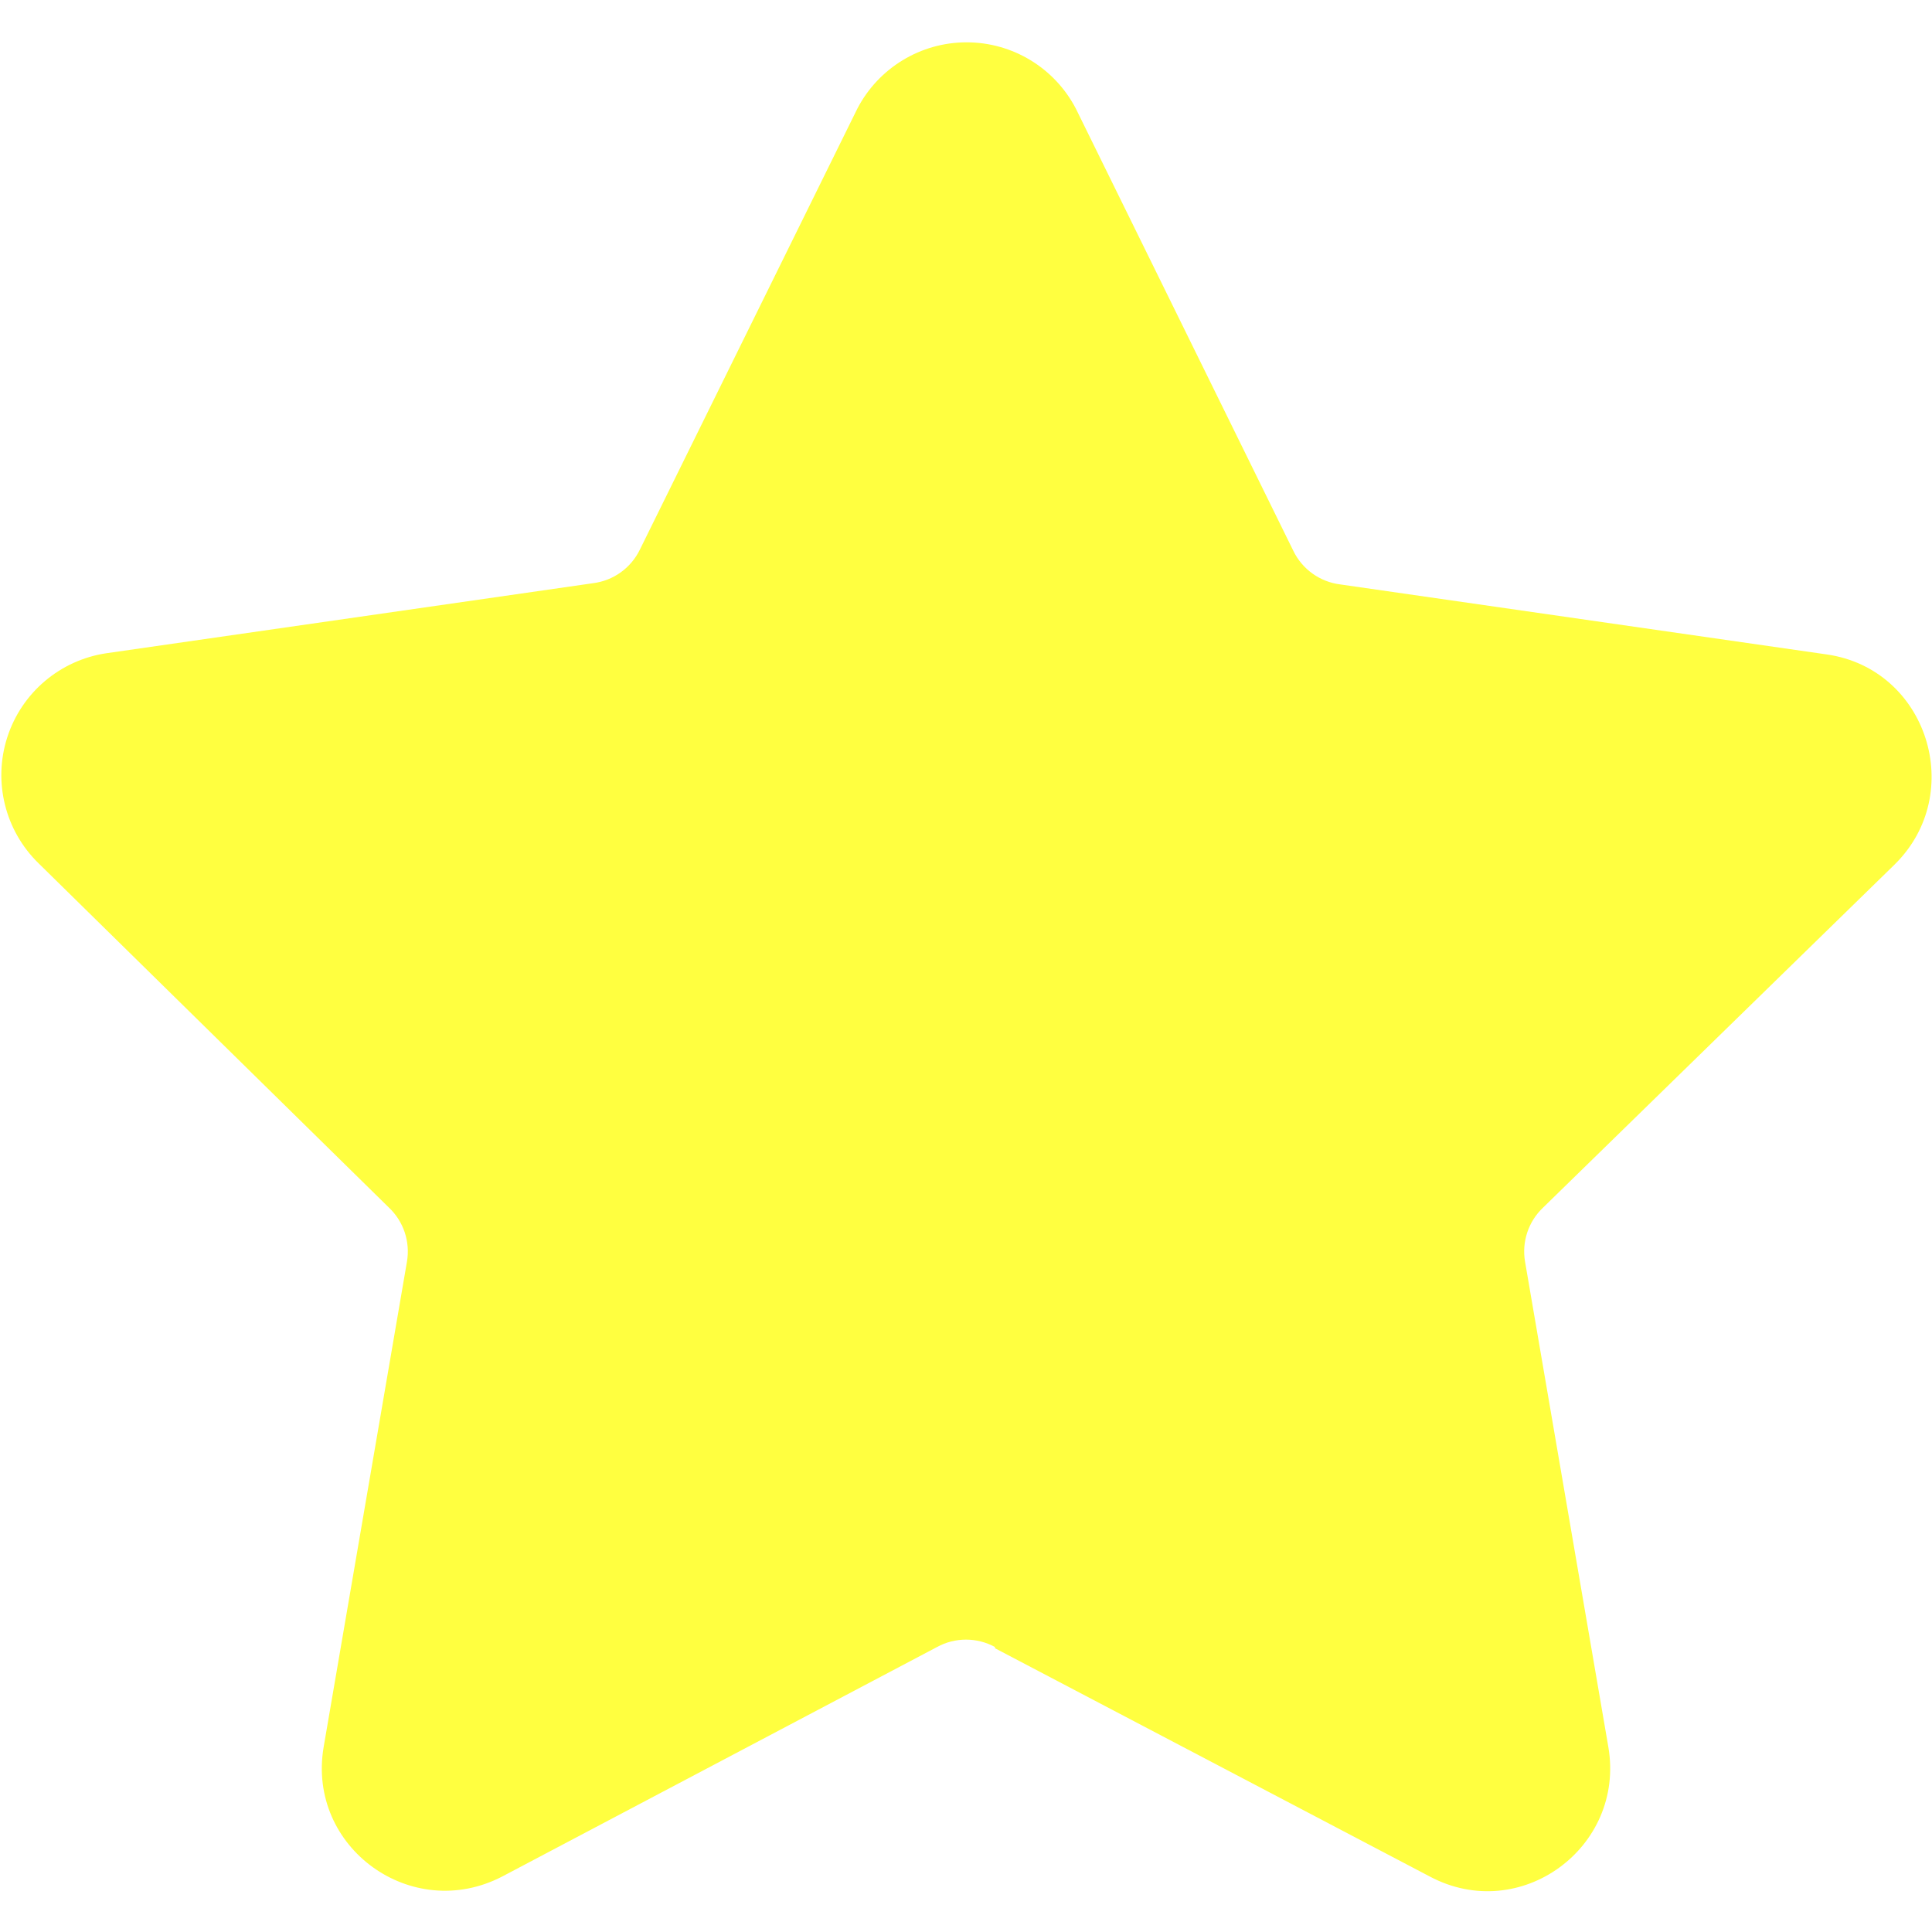
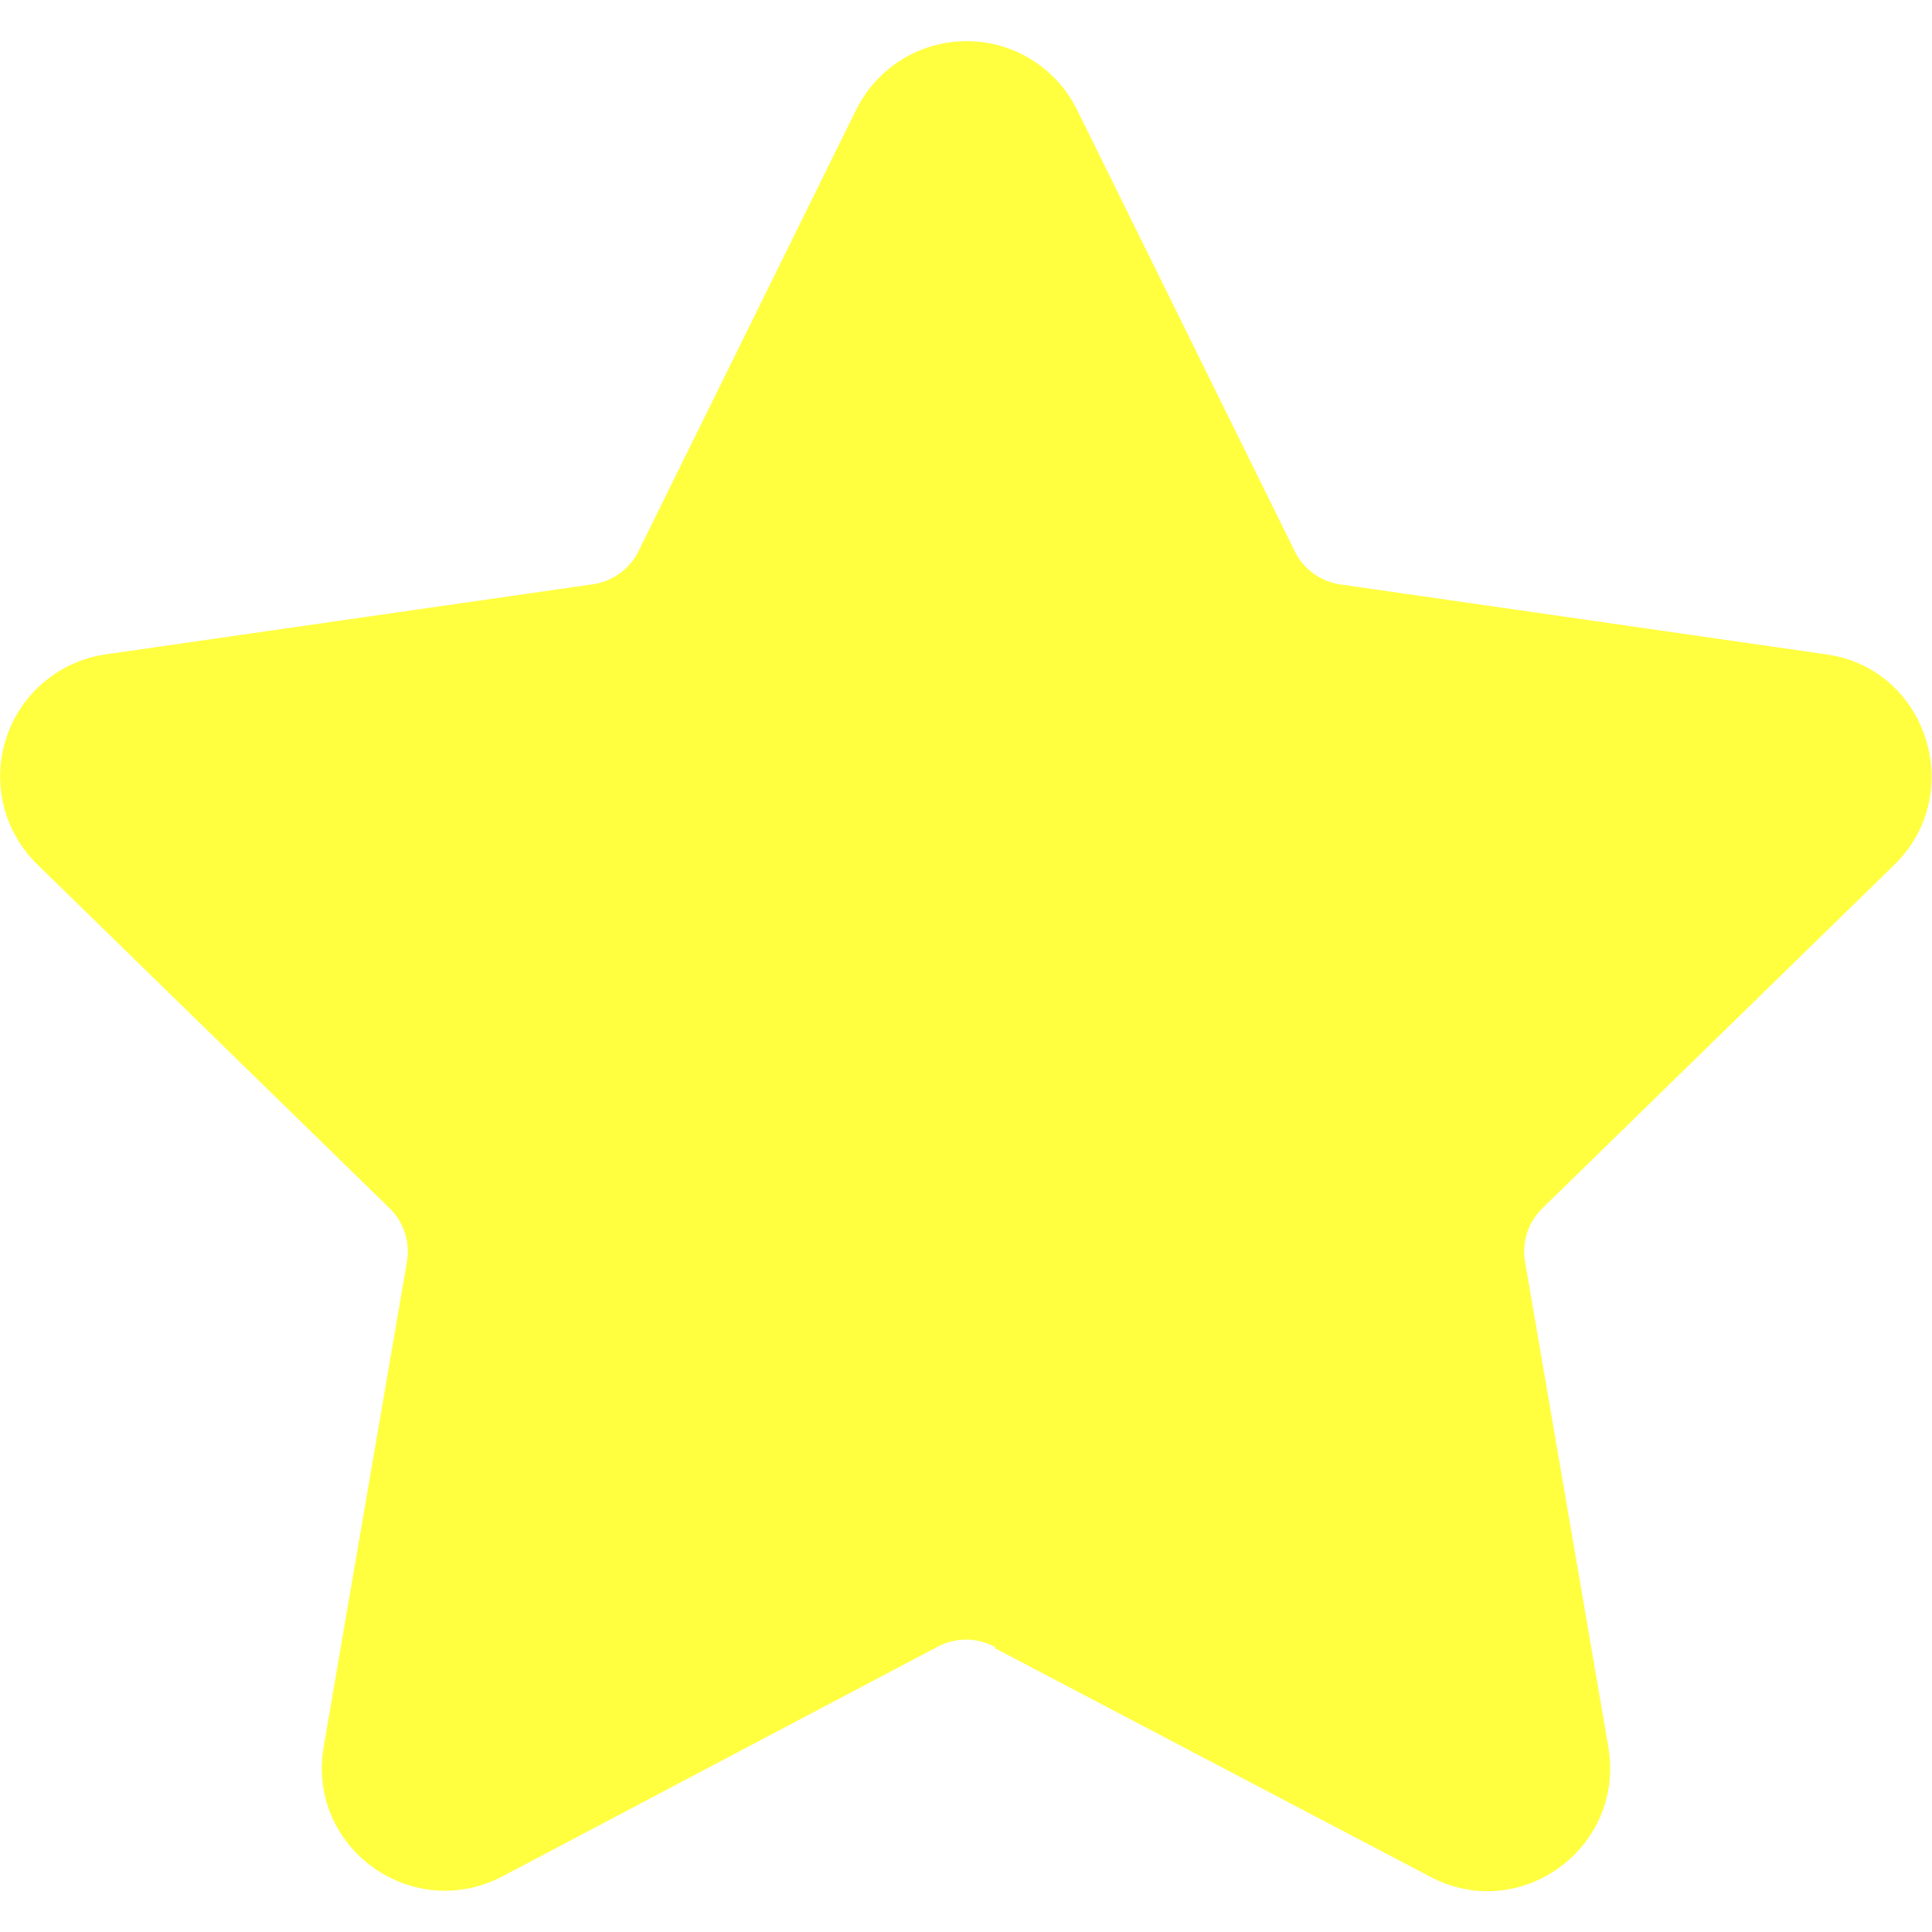
<svg xmlns="http://www.w3.org/2000/svg" viewBox="0 0 16 16">
-   <path fill="#ffff40" d="m8.24 13.65 3.6 1.89c.75.4 1.62-.24 1.48-1.07l-.69-4.02a.5.5 0 0 1 .15-.45l2.91-2.84c.6-.59.27-1.62-.56-1.74l-4.03-.58a.5.5 0 0 1-.39-.28L8.91.9A1.02 1.02 0 0 0 7.1.9L5.3 4.55a.5.5 0 0 1-.39.28l-4.03.58a1.02 1.02 0 0 0-.56 1.74L3.22 10a.5.5 0 0 1 .15.45l-.69 4.02c-.14.83.73 1.46 1.48 1.07l3.6-1.9a.5.5 0 0 1 .48 0" />
+   <path fill="#ffff40" d="m8.24 13.65 3.6 1.89c.75.4 1.62-.24 1.48-1.07l-.69-4.02a.5.5 0 0 1 .15-.45l2.91-2.84c.6-.59.27-1.62-.56-1.74l-4.03-.58a.5.5 0 0 1-.38-.28L8.92.91a1.02 1.02 0 0 0-1.83 0l-1.8 3.65a.5.5 0 0 1-.39.28l-4.03.58a1.02 1.02 0 0 0-.56 1.74L3.22 10a.5.5 0 0 1 .15.45l-.69 4.02c-.14.83.73 1.46 1.48 1.07l3.6-1.9a.5.5 0 0 1 .48 0" />
</svg>
